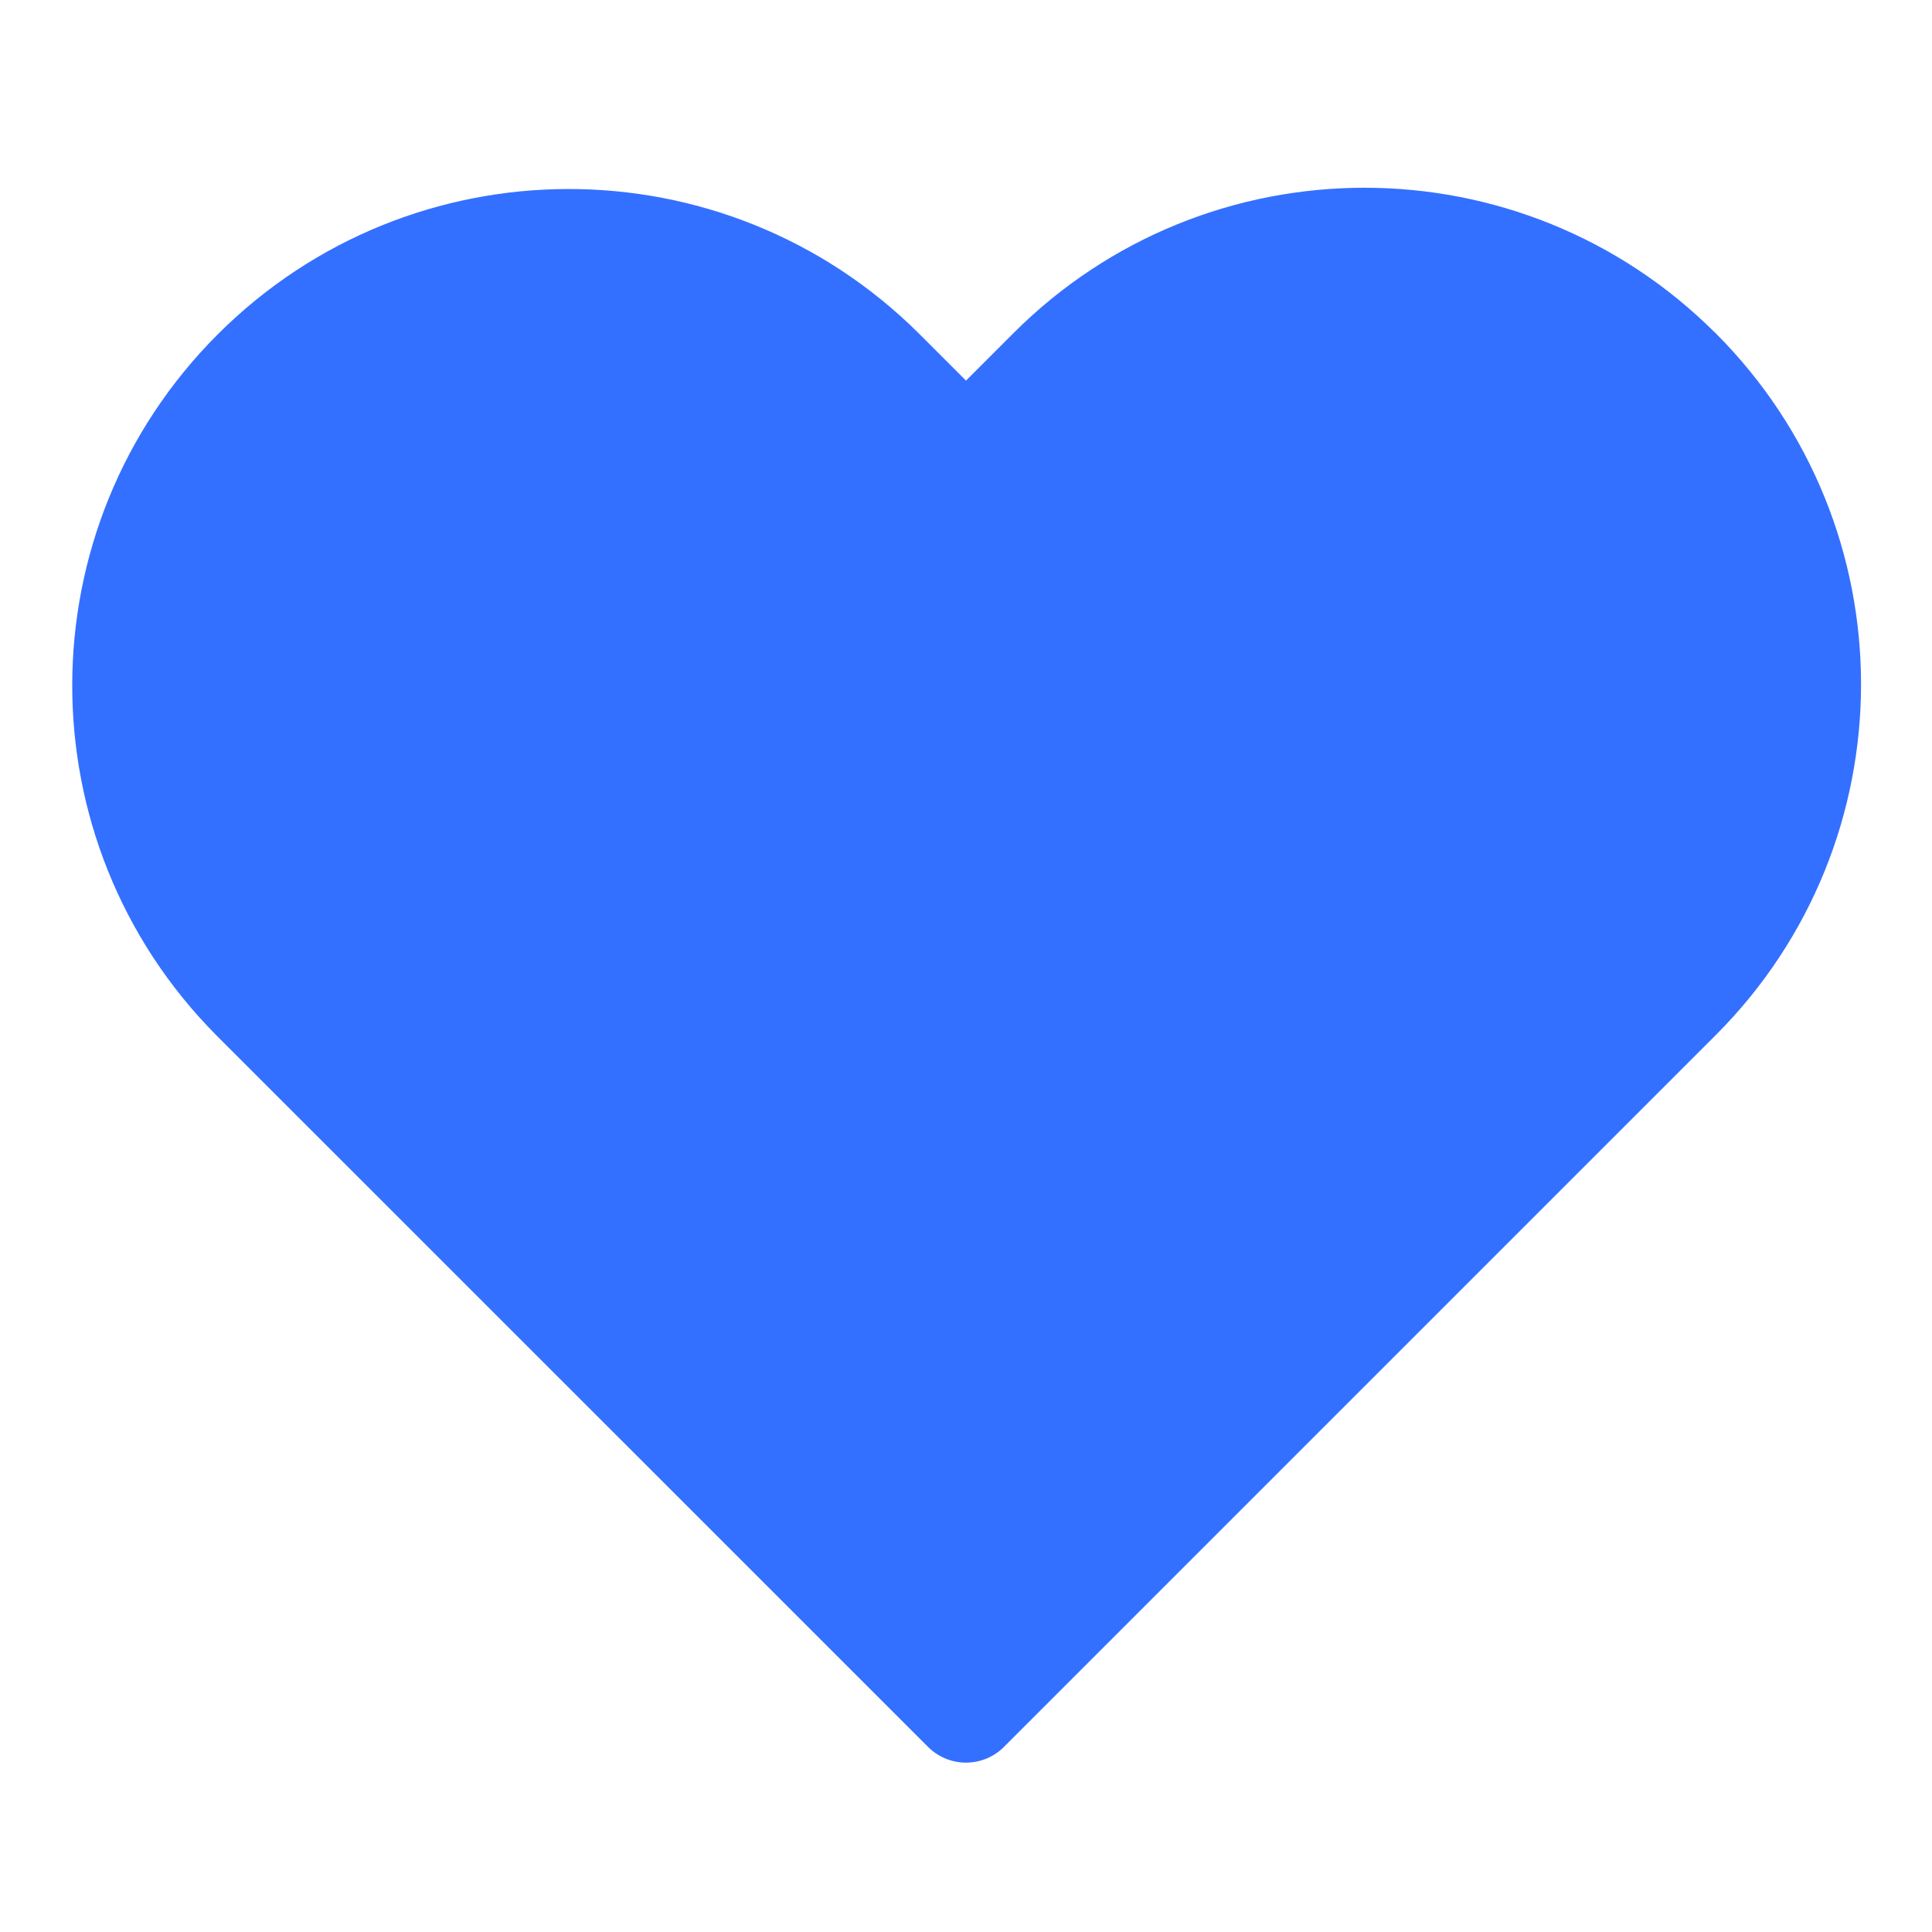
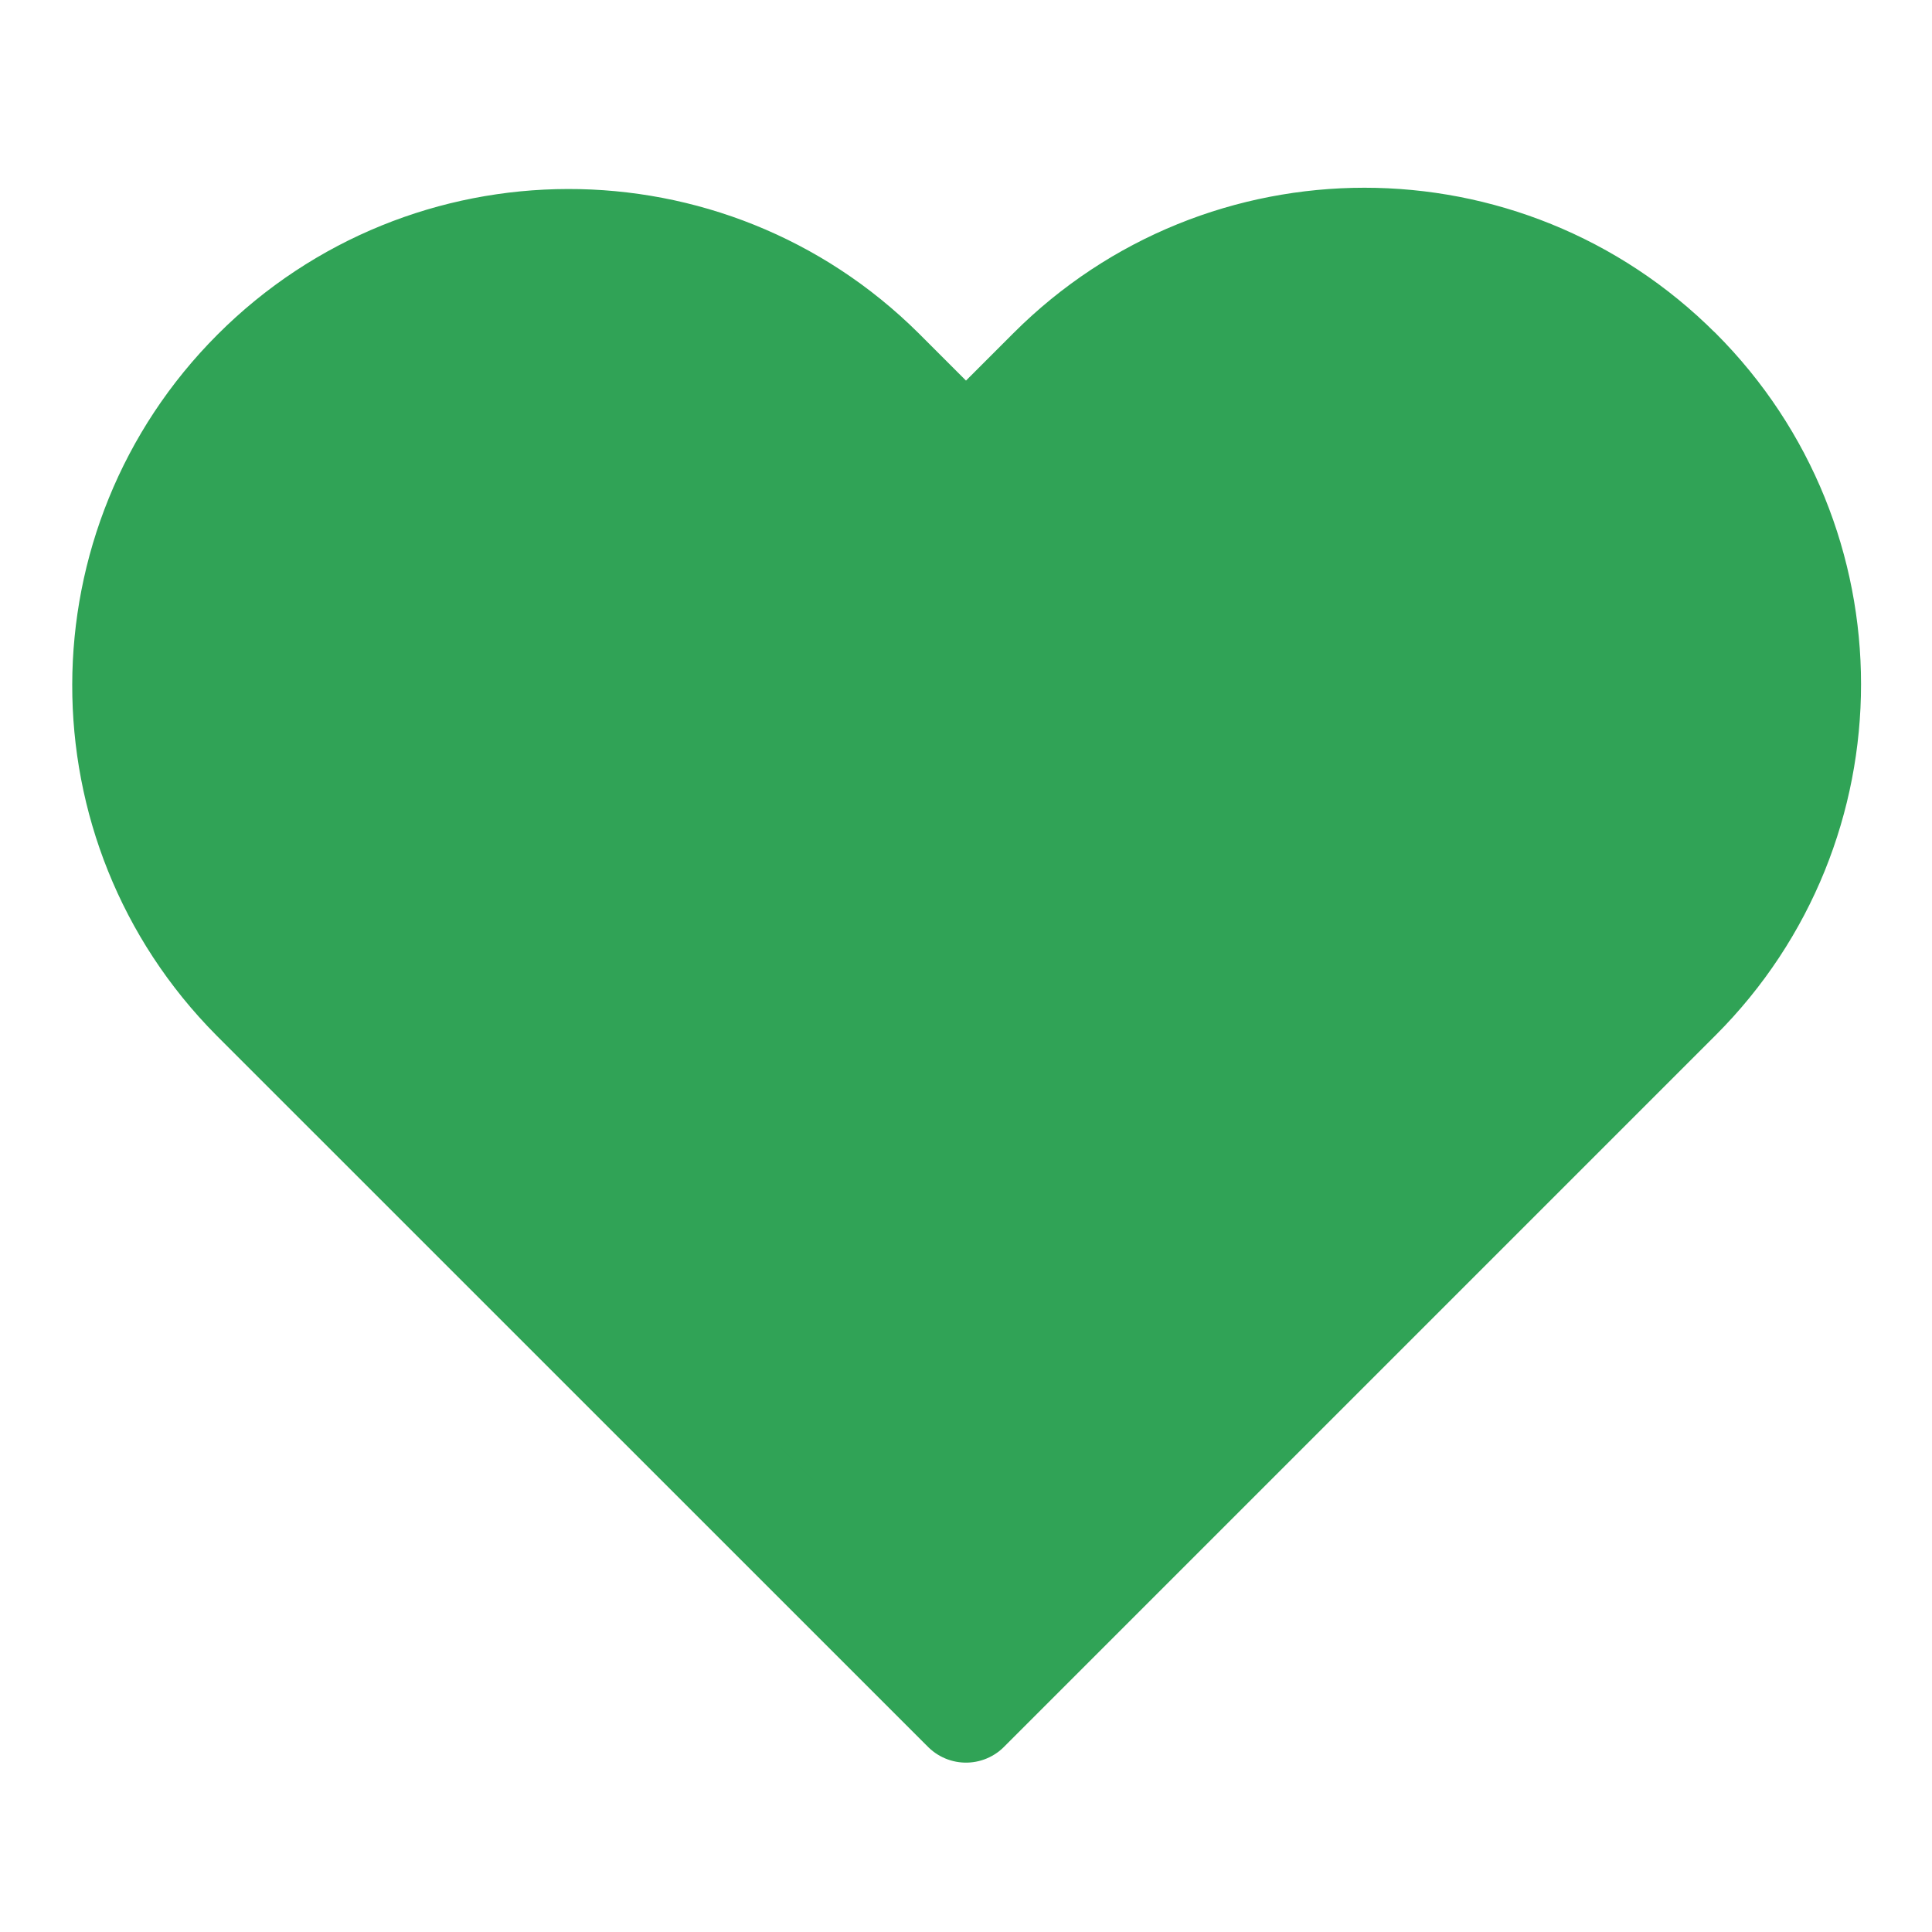
<svg xmlns="http://www.w3.org/2000/svg" width="18" height="18" fill="none">
-   <path fill="#3470FF" stroke="#3470FF" stroke-linecap="round" stroke-linejoin="round" d="M15.63 3.458a4.125 4.125 0 0 0-5.835 0L9 4.253l-.795-.795A4.126 4.126 0 0 0 2.37 9.293l.795.795L9 15.922l5.835-5.835.795-.795a4.125 4.125 0 0 0 0-5.835Z" />
+   <path fill="#30a356" stroke="#30a356" stroke-linecap="round" stroke-linejoin="round" d="M15.63 3.458a4.125 4.125 0 0 0-5.835 0L9 4.253l-.795-.795A4.126 4.126 0 0 0 2.37 9.293l.795.795L9 15.922l5.835-5.835.795-.795a4.125 4.125 0 0 0 0-5.835Z" />
</svg>
